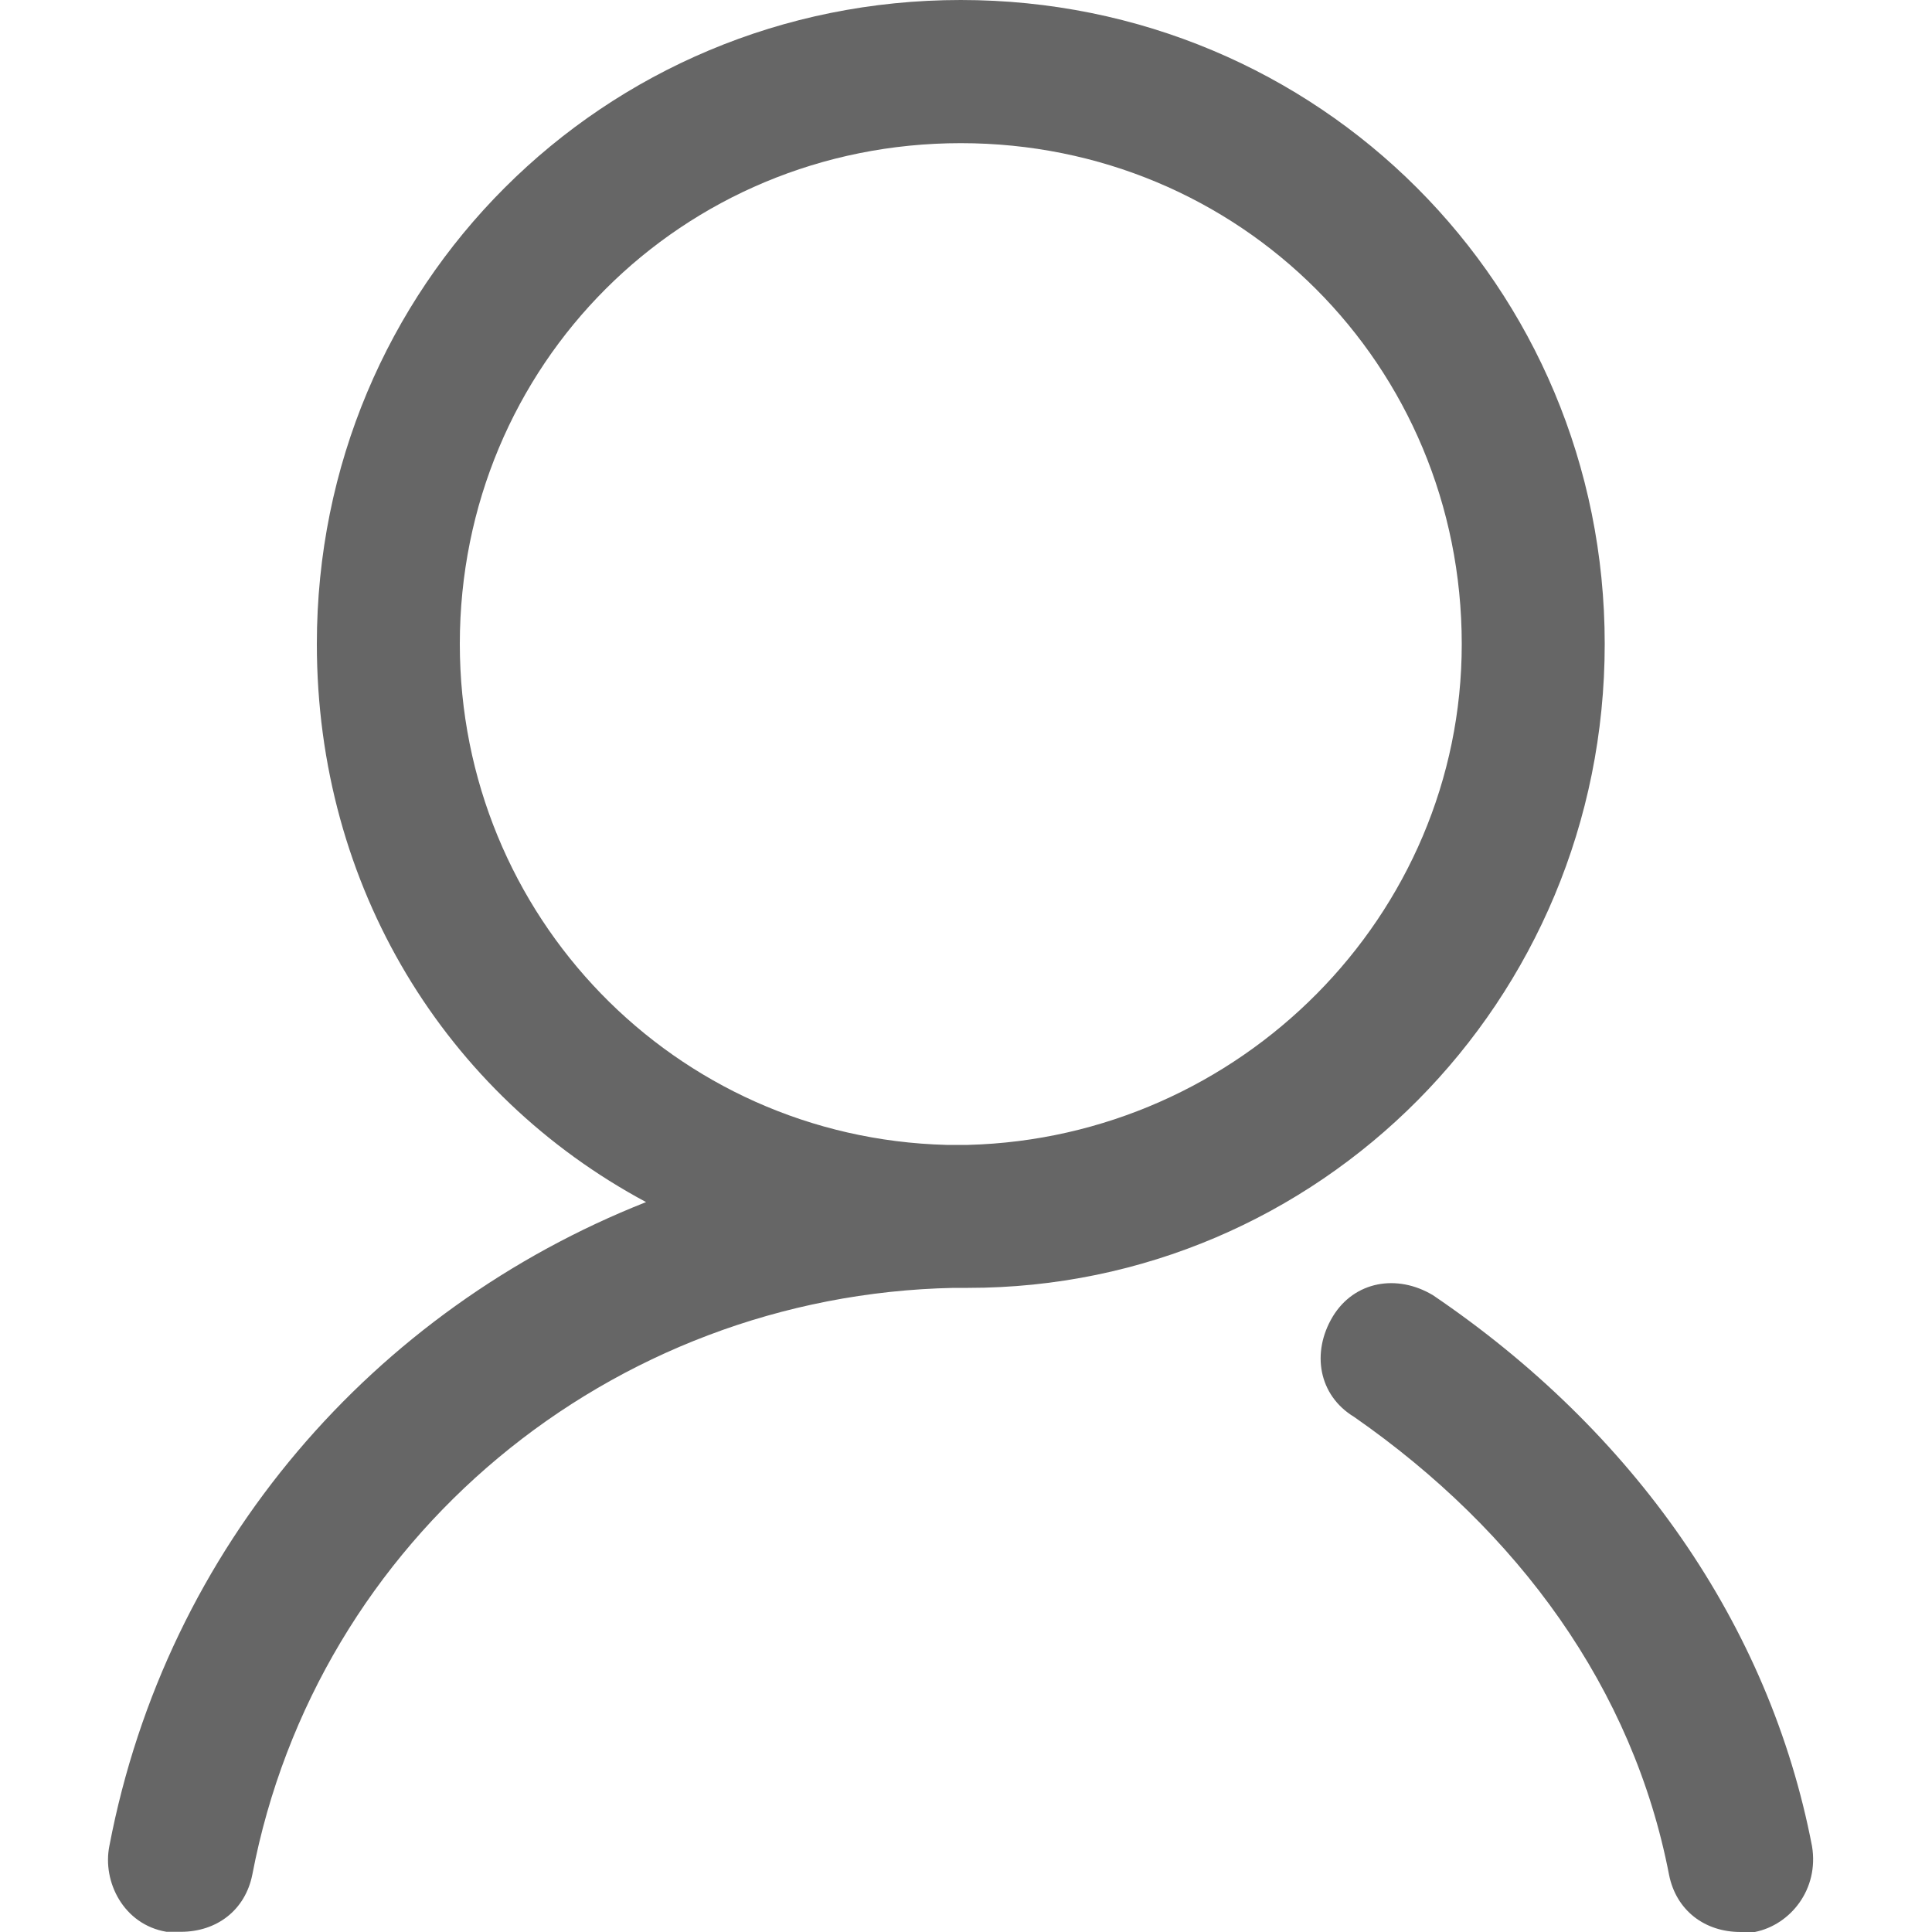
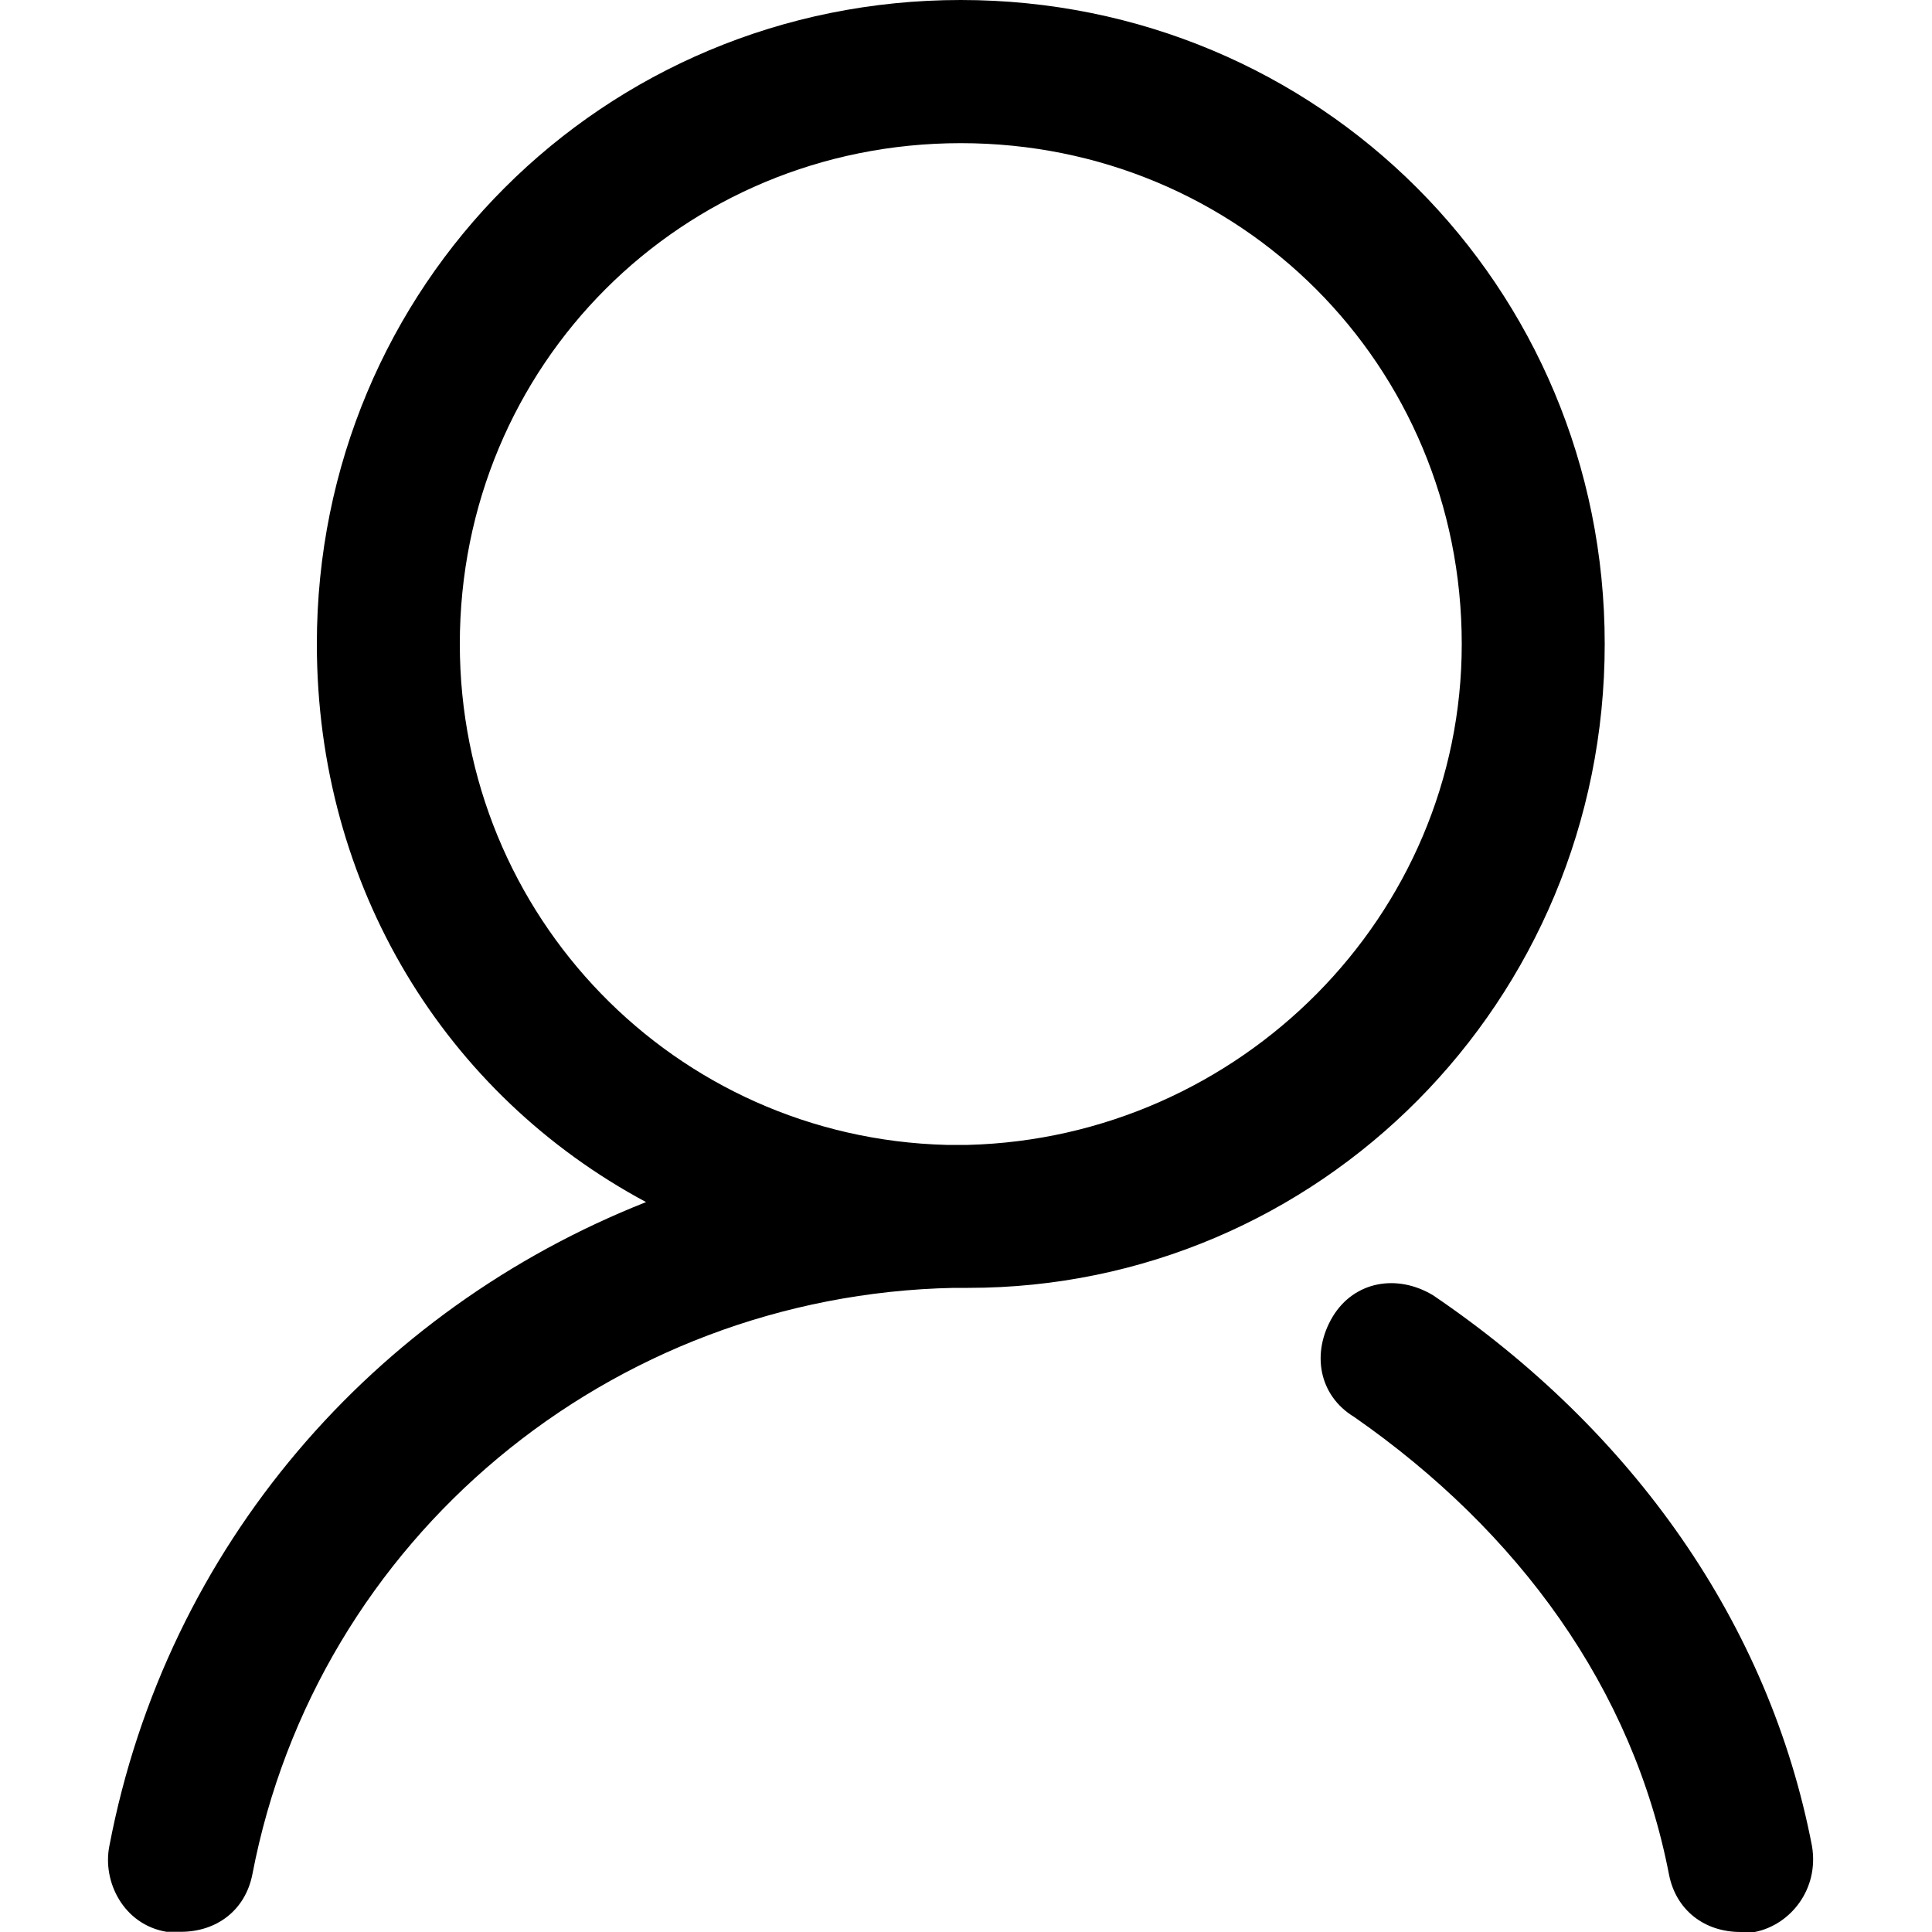
<svg xmlns="http://www.w3.org/2000/svg" t="1779890915548" class="icon" viewBox="0 0 1024 1024" version="1.1" p-id="5230" width="200" height="200">
-   <path d="M850.534 341.299C850.534 151.654 698.88 0 509.235 0S167.936 151.654 167.936 341.299c0 128.922 68.301 238.899 174.49 295.834-144.077 56.934-254.054 182.067-284.467 341.299-3.789 18.944 7.578 41.677 30.31 45.466h7.578c18.944 0 34.099-11.366 37.888-30.31 34.099-178.278 189.645-307.2 371.712-310.989h7.578c185.856 0.102 337.51-151.654 337.51-341.299z m-606.822 0C243.712 193.434 361.37 75.878 509.235 75.878s265.523 117.555 265.523 265.523C774.758 485.478 657.101 603.034 513.024 606.822h-11.366C357.478 603.034 243.712 485.478 243.712 341.299z m515.789 345.19c-18.944-11.366-41.677-7.578-53.146 11.366-11.366 18.944-7.578 41.677 11.366 53.146 87.245 60.723 147.866 144.077 166.912 242.688 3.789 18.944 18.944 30.31 37.888 30.31h7.578c18.944-3.789 34.099-22.733 30.31-45.466-22.63-117.658-94.72-220.058-200.909-292.045z" fill="#666666" p-id="5231" />
+   <path d="M850.534 341.299C850.534 151.654 698.88 0 509.235 0S167.936 151.654 167.936 341.299c0 128.922 68.301 238.899 174.49 295.834-144.077 56.934-254.054 182.067-284.467 341.299-3.789 18.944 7.578 41.677 30.31 45.466h7.578c18.944 0 34.099-11.366 37.888-30.31 34.099-178.278 189.645-307.2 371.712-310.989h7.578c185.856 0.102 337.51-151.654 337.51-341.299z m-606.822 0C243.712 193.434 361.37 75.878 509.235 75.878s265.523 117.555 265.523 265.523C774.758 485.478 657.101 603.034 513.024 606.822h-11.366C357.478 603.034 243.712 485.478 243.712 341.299z m515.789 345.19c-18.944-11.366-41.677-7.578-53.146 11.366-11.366 18.944-7.578 41.677 11.366 53.146 87.245 60.723 147.866 144.077 166.912 242.688 3.789 18.944 18.944 30.31 37.888 30.31h7.578c18.944-3.789 34.099-22.733 30.31-45.466-22.63-117.658-94.72-220.058-200.909-292.045z" fill="#000000" p-id="5231" />
</svg>
